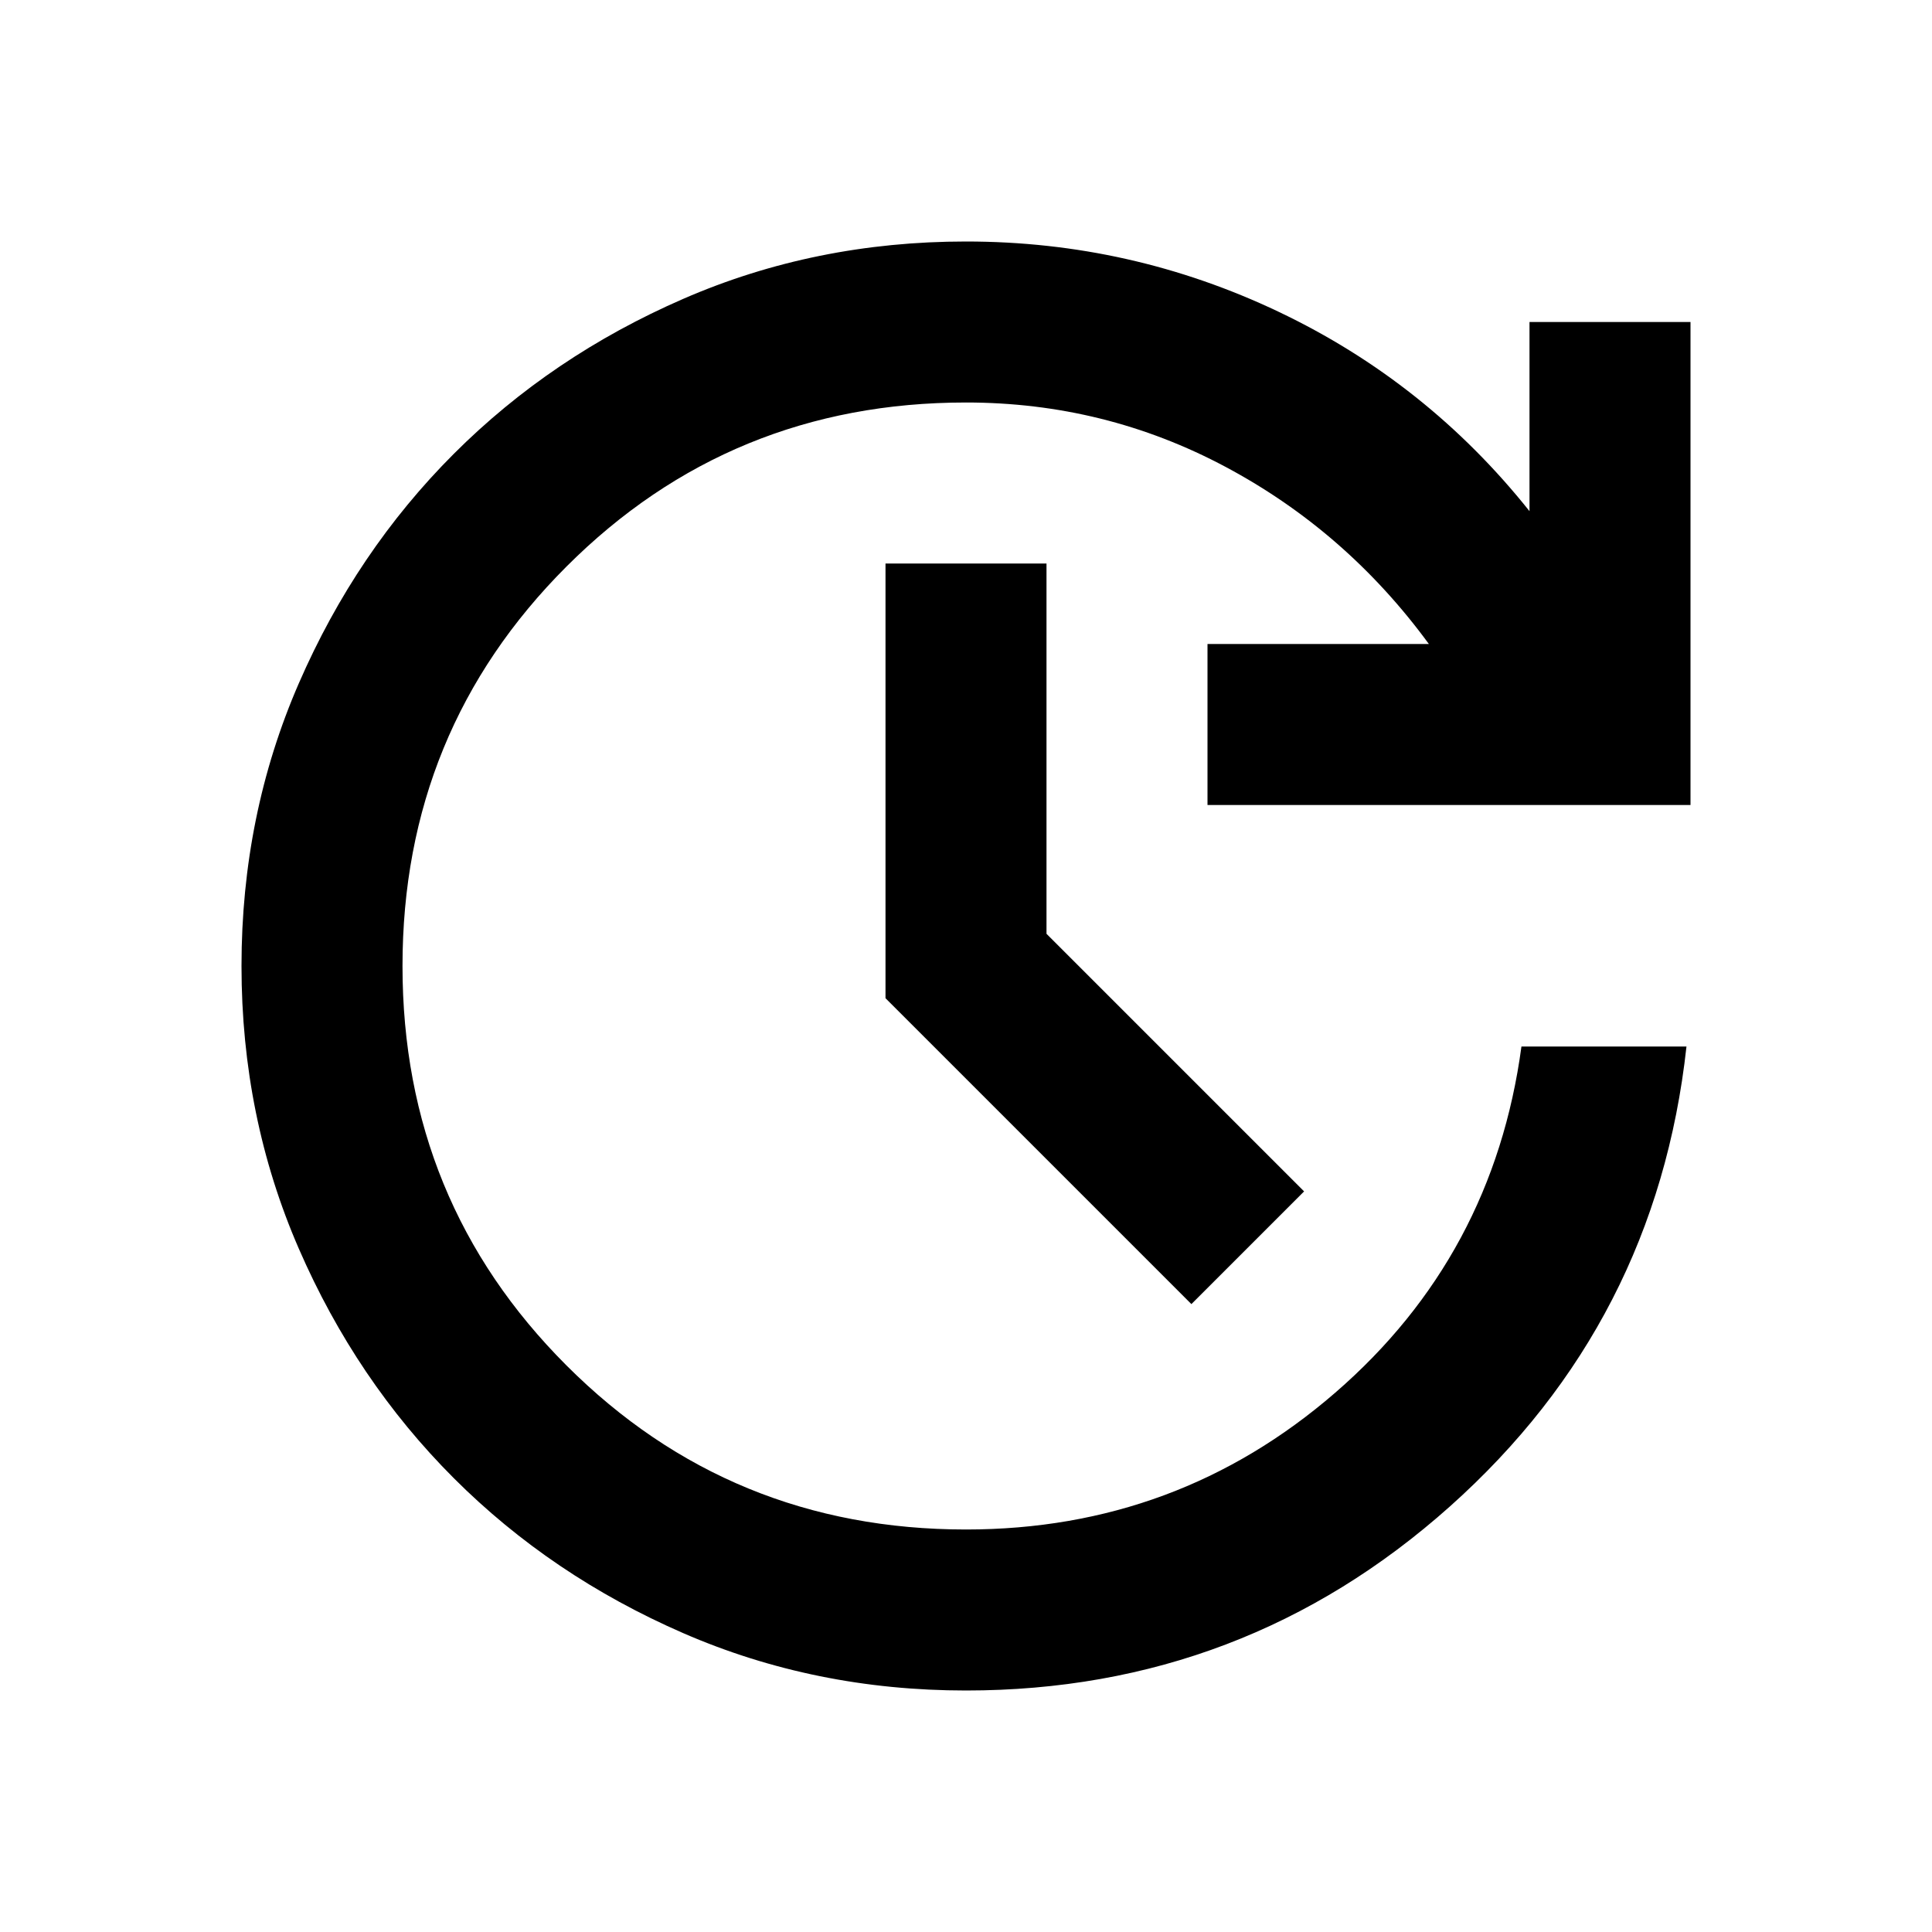
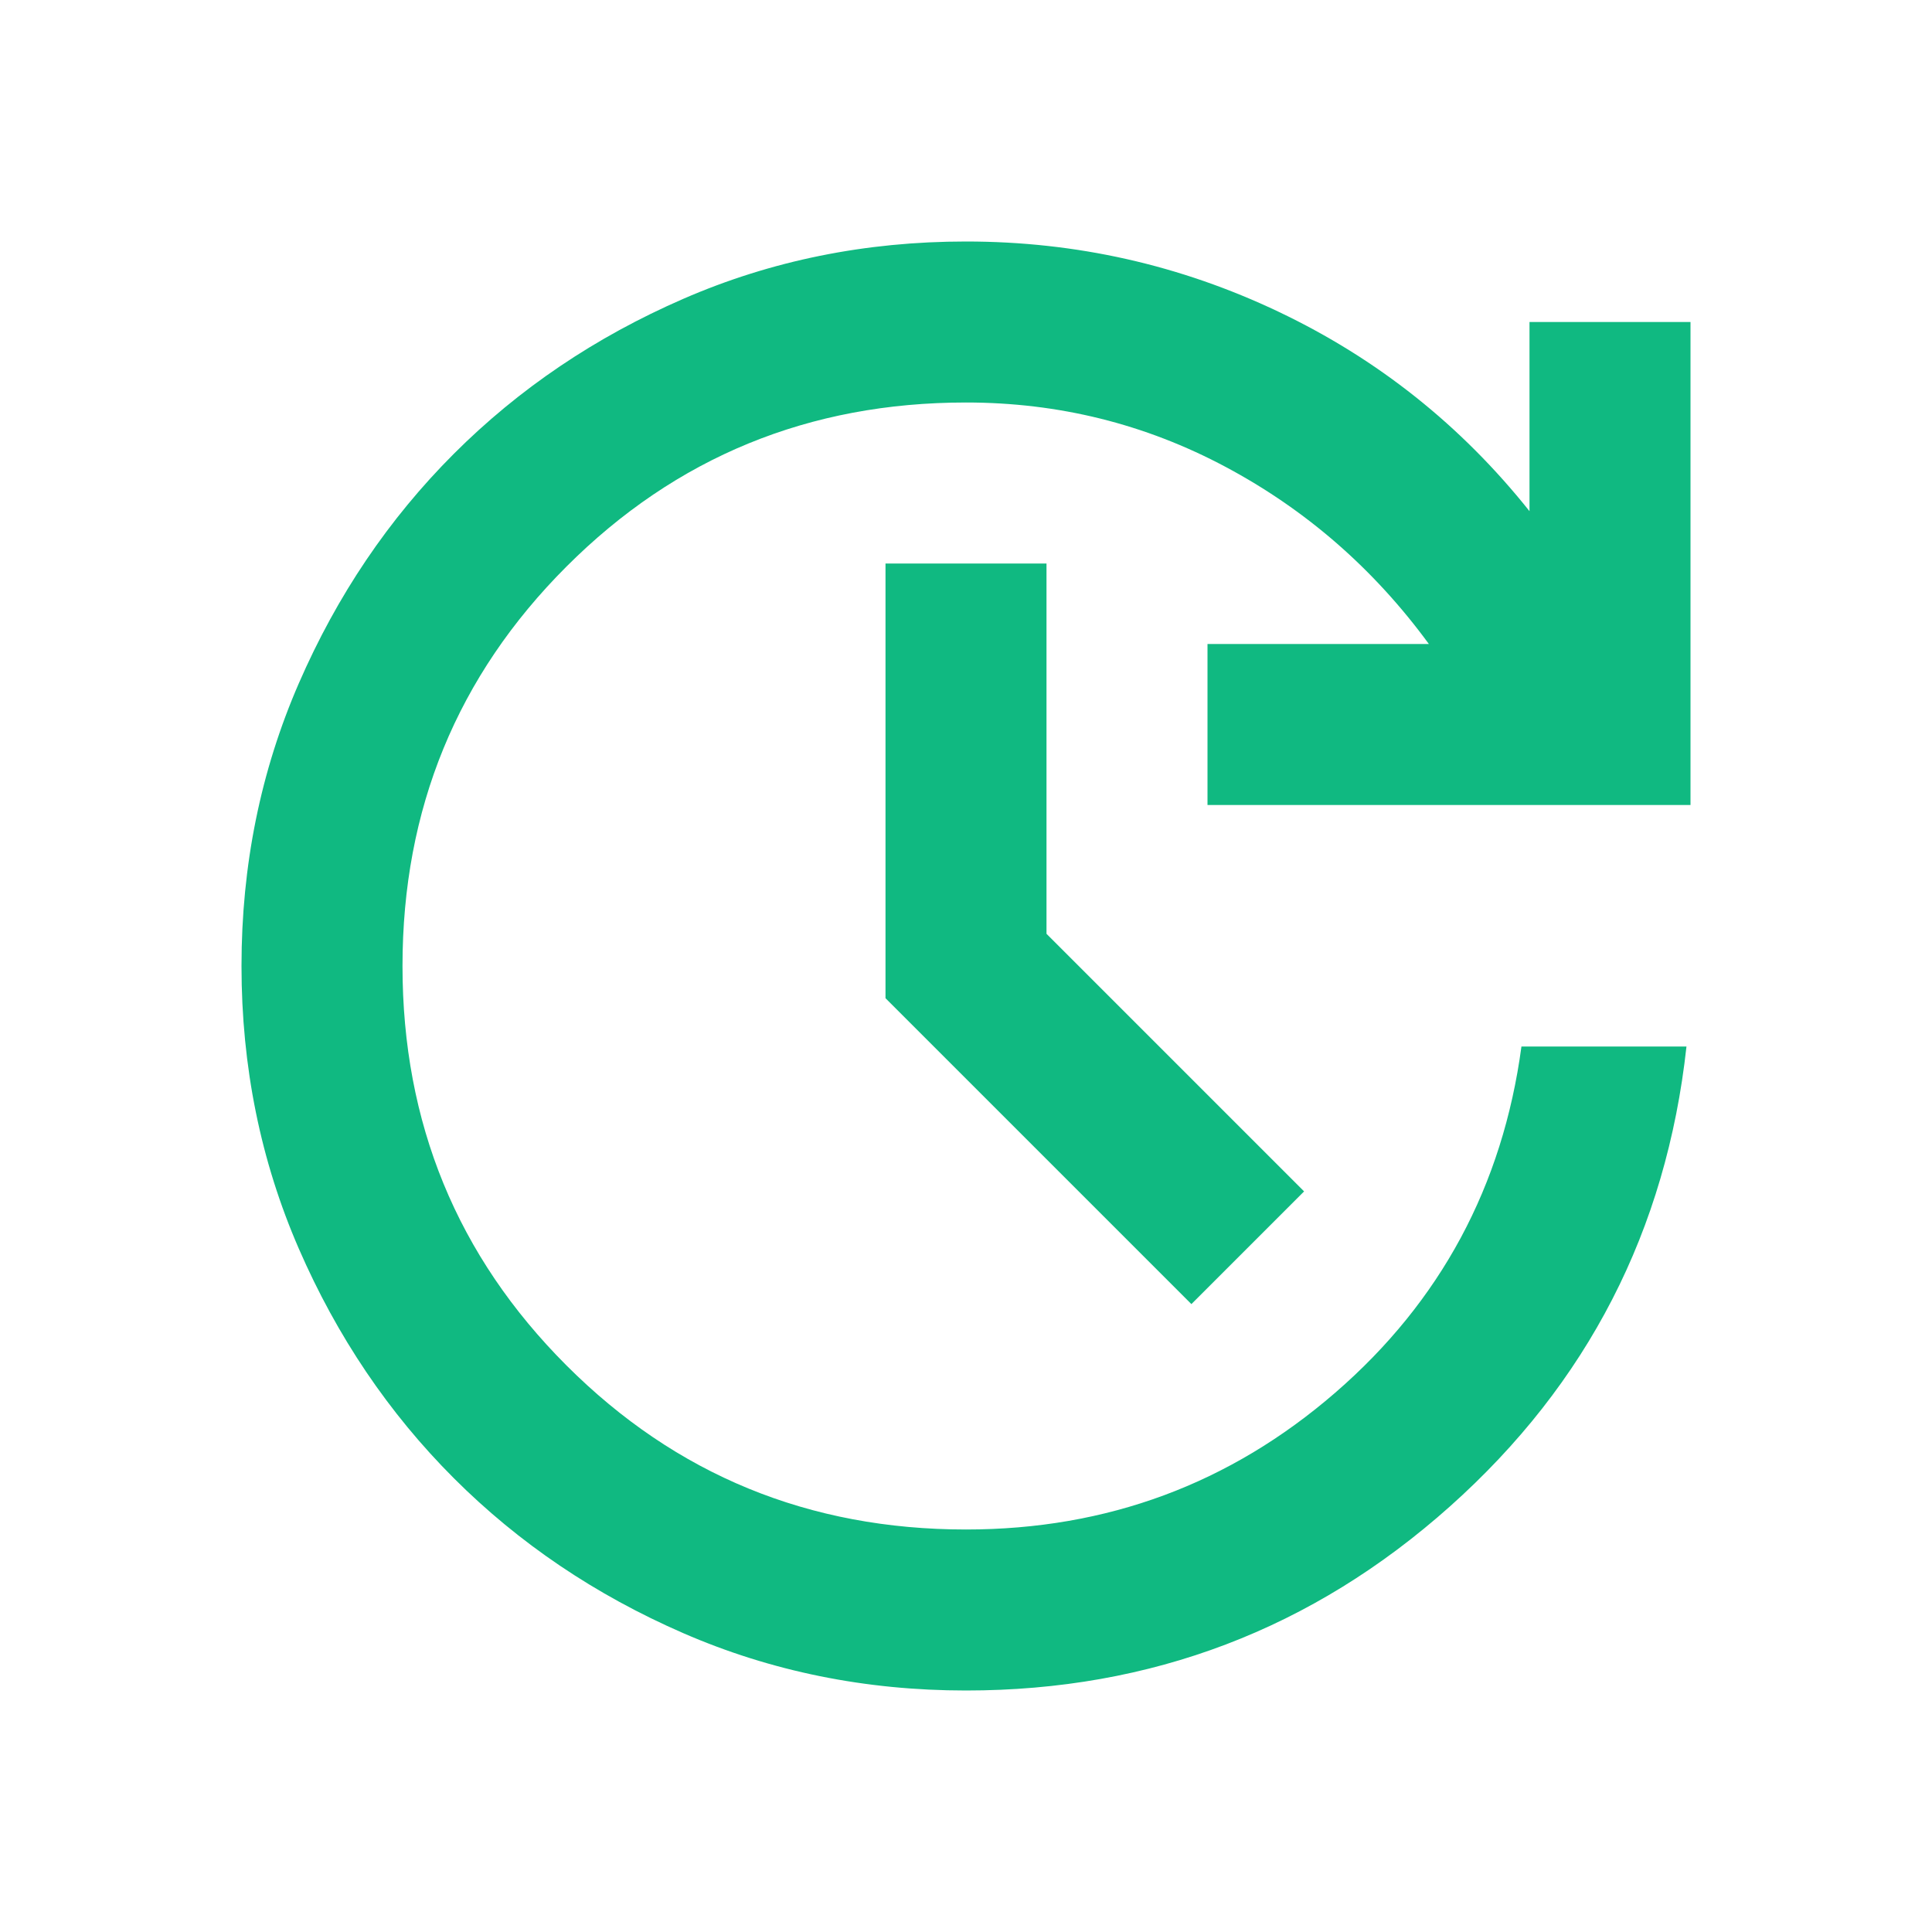
- <svg xmlns="http://www.w3.org/2000/svg" height="24px" viewBox="0 -960 960 960" width="24px" fill="#000000">
+ <svg xmlns="http://www.w3.org/2000/svg" height="24px" viewBox="0 -960 960 960" width="24px" fill="#10B981">
  <path d="M480-120q-75 0-140.5-28.5t-114-77q-48.5-48.5-77-114T120-480q0-75 28.5-140.5t77-114q48.5-48.5 114-77T480-840q82 0 155.5 35T760-706v-94h80v240H600v-80h110q-41-56-101-88t-129-32q-117 0-198.5 81.5T200-480q0 117 81.5 198.5T480-200q105 0 183.5-68T756-440h82q-15 137-117.5 228.5T480-120Zm112-192L440-464v-216h80v184l128 128-56 56Z" />
</svg>
